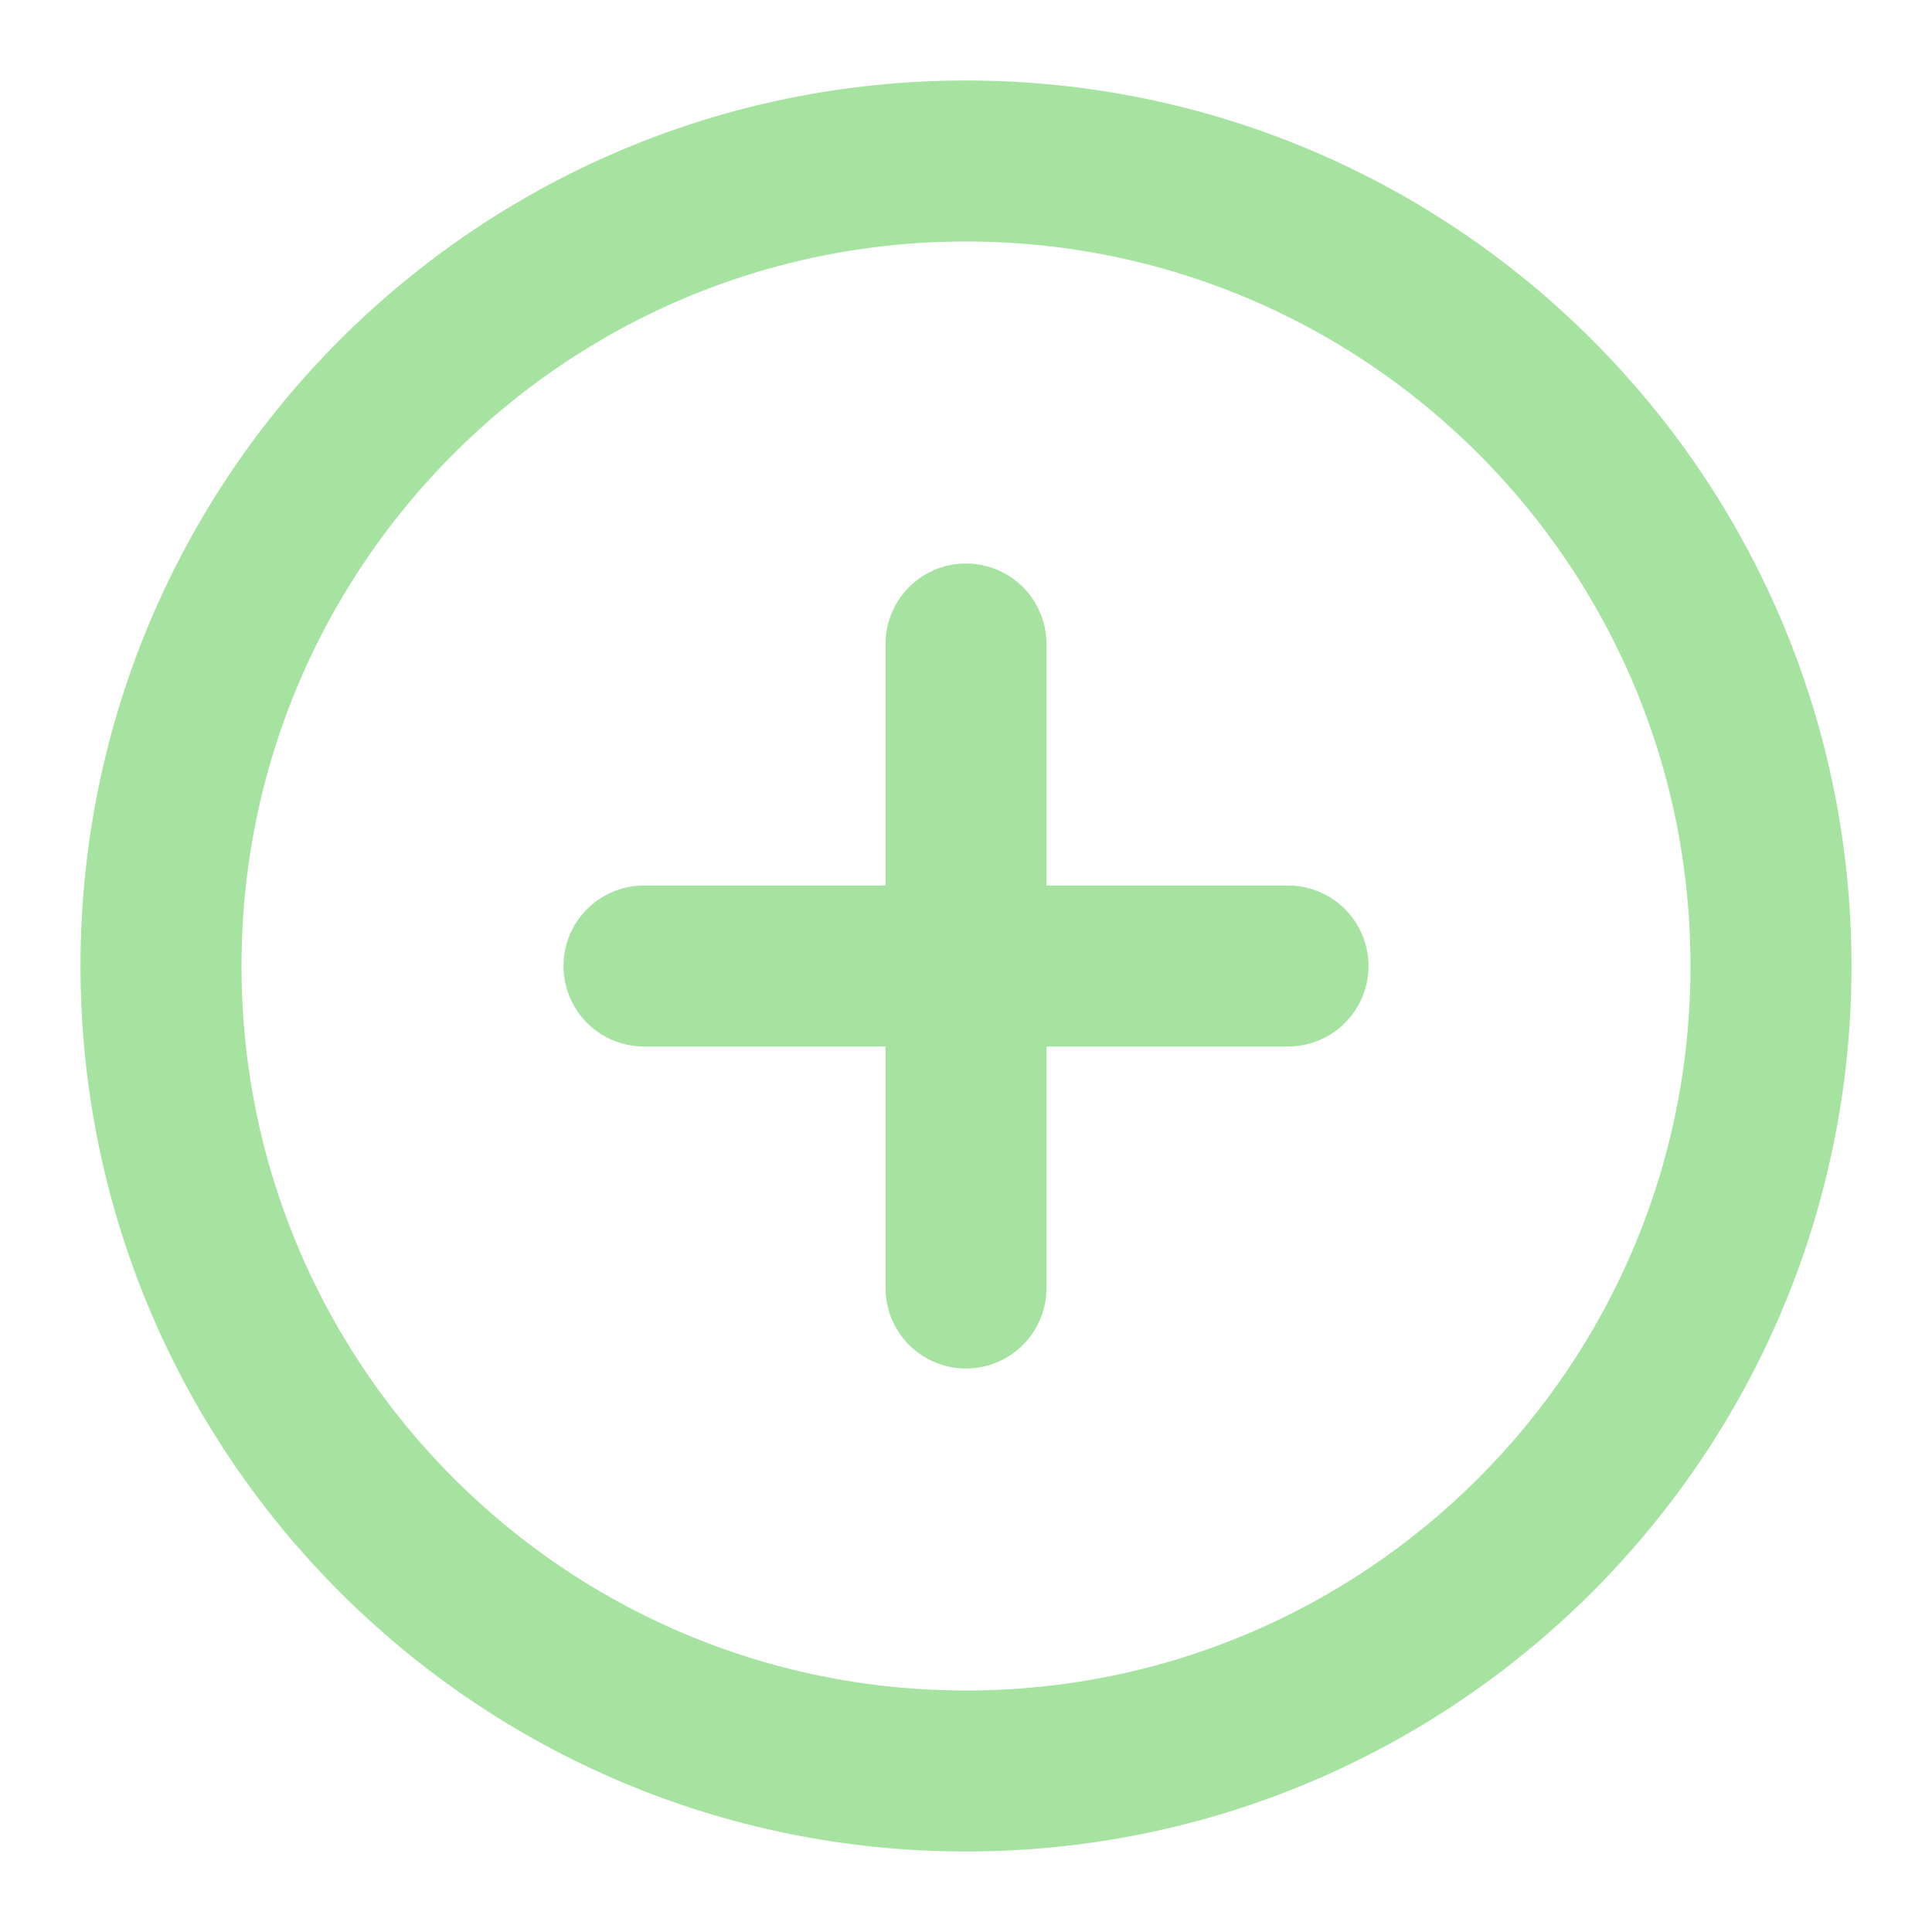
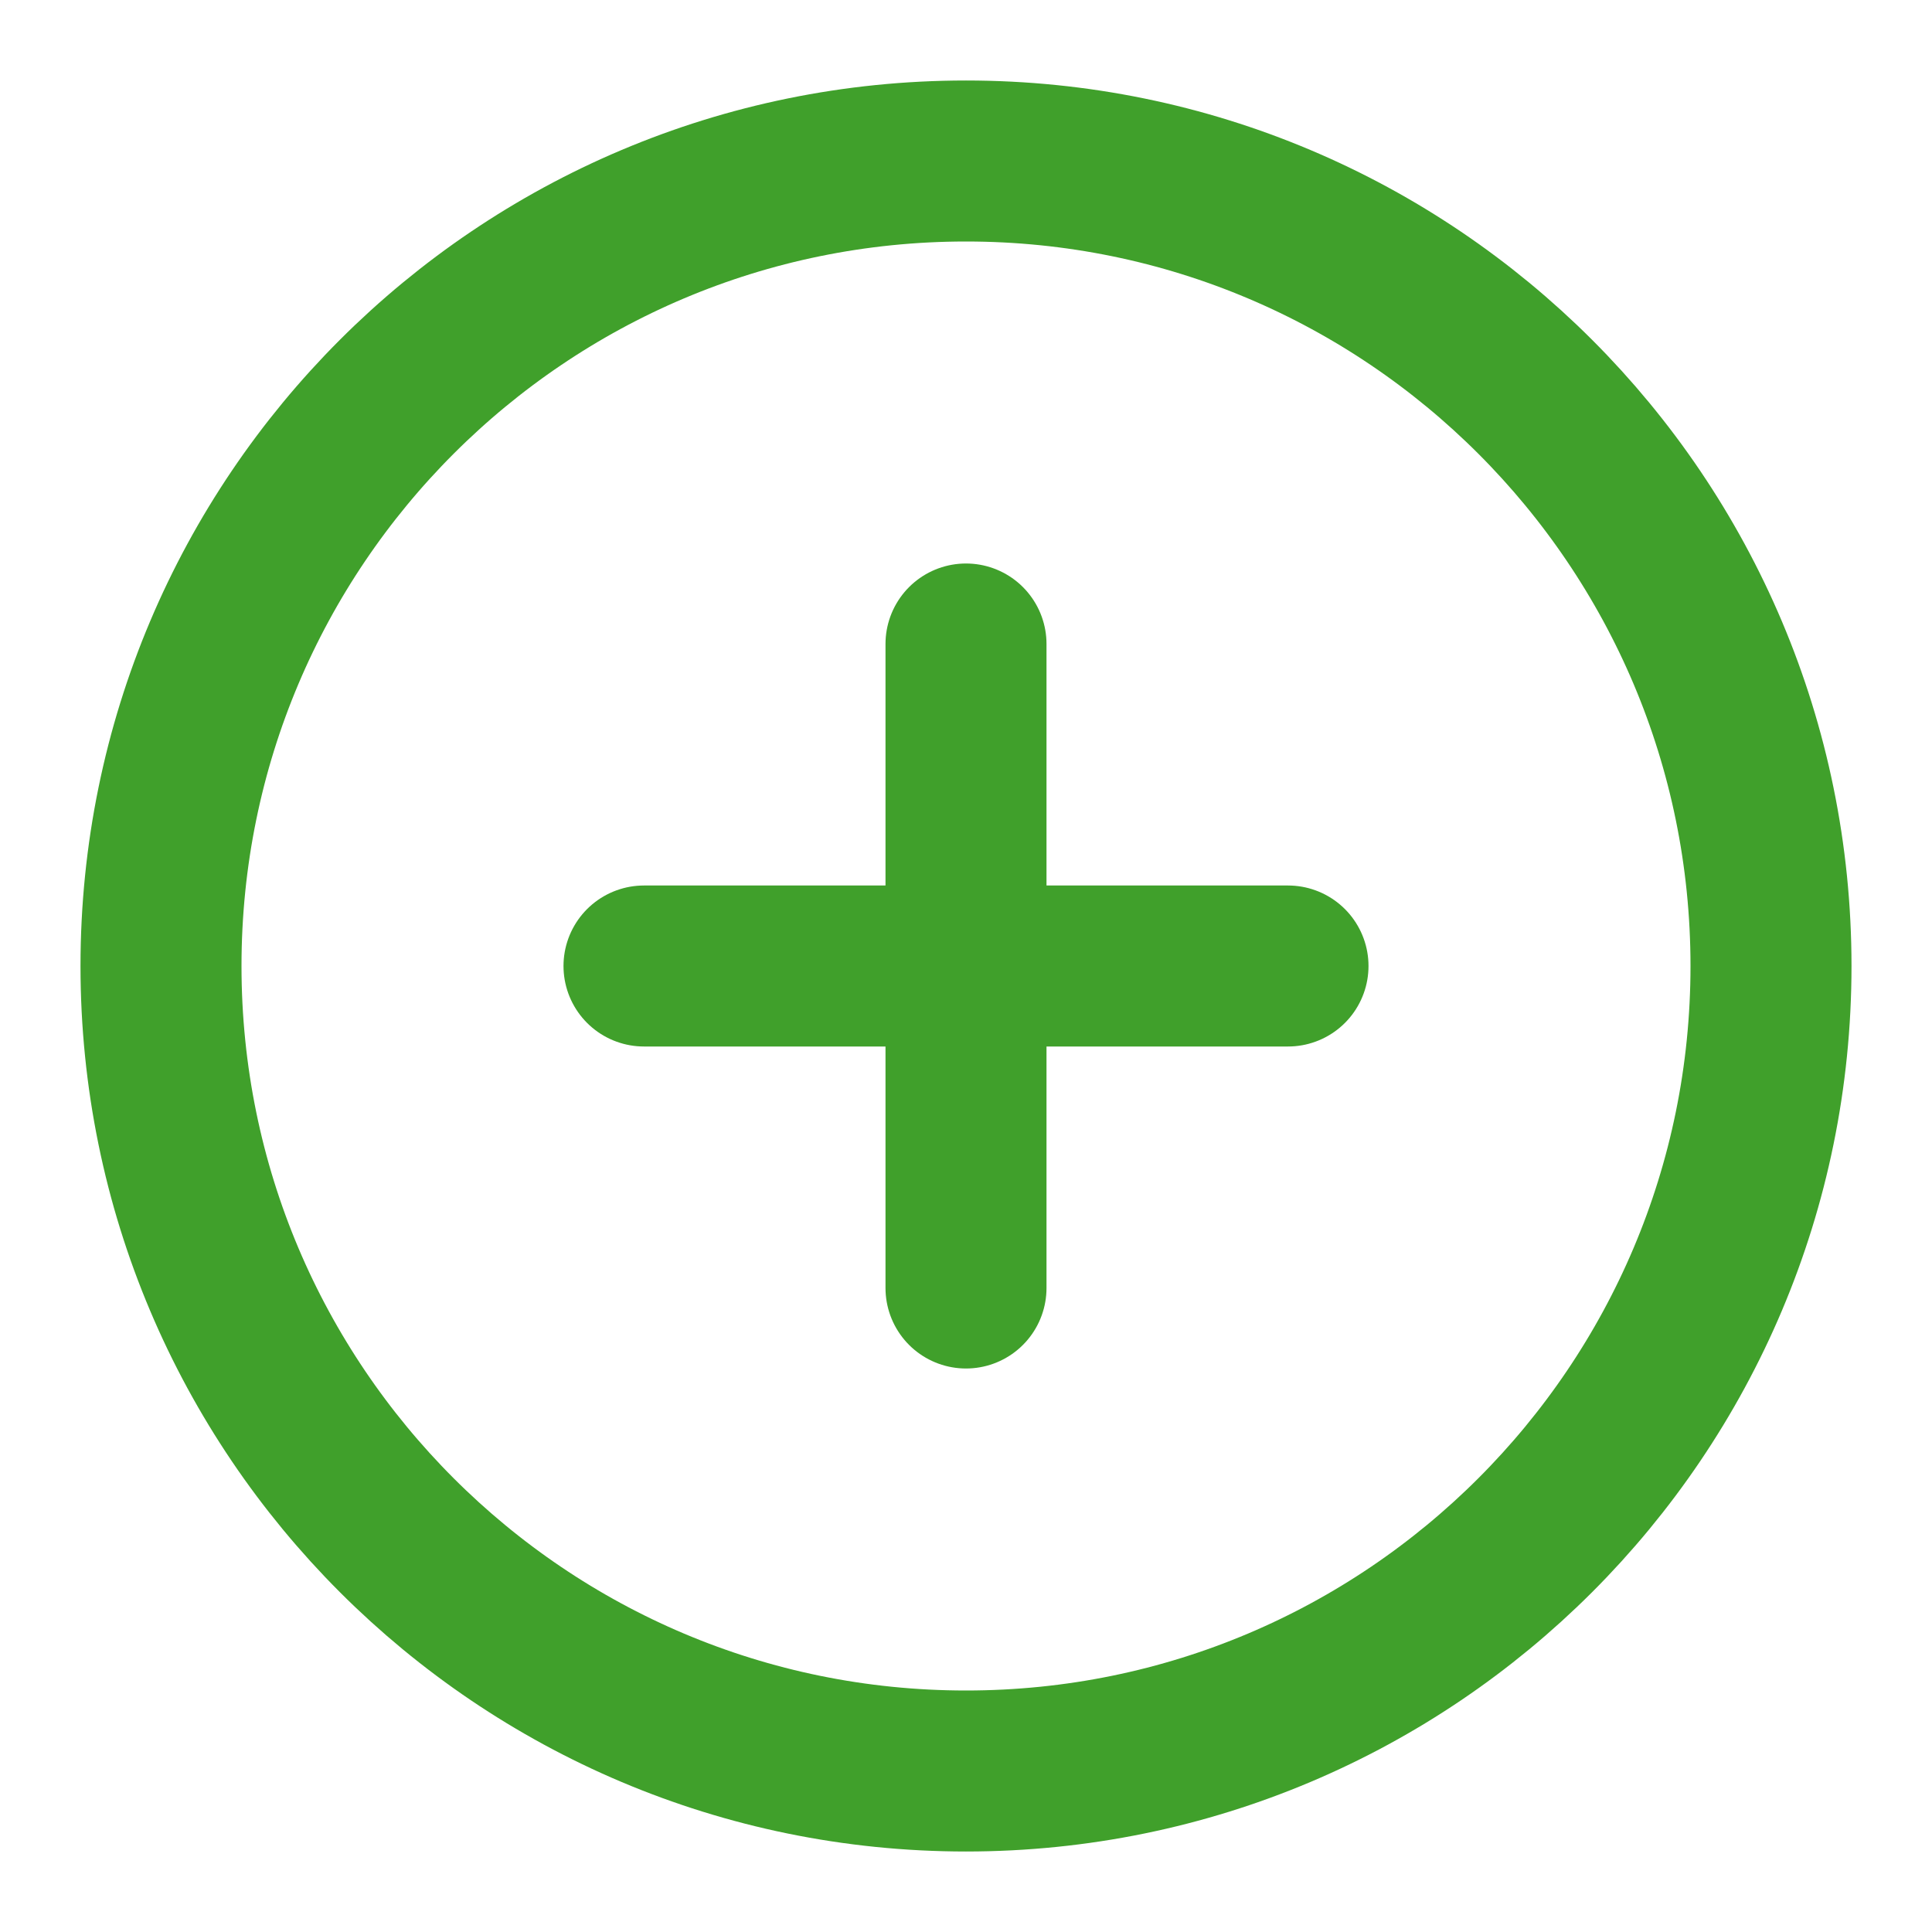
- <svg xmlns="http://www.w3.org/2000/svg" width="24" height="24" viewBox="0 0 24 24" fill="none" stroke="#a6e3a1" stroke-width="2" stroke-linecap="round" stroke-linejoin="round" class="lucide lucide-plus-circle-icon">
+ <svg xmlns="http://www.w3.org/2000/svg" width="24" height="24" viewBox="0 0 24 24" fill="none" stroke="#40a02b" stroke-width="2" stroke-linecap="round" stroke-linejoin="round" class="lucide lucide-plus-circle-icon">
  <circle cx="12" cy="12" r="10" />
  <path d="M8 12h8" />
  <path d="M12 8v8" />
</svg>
